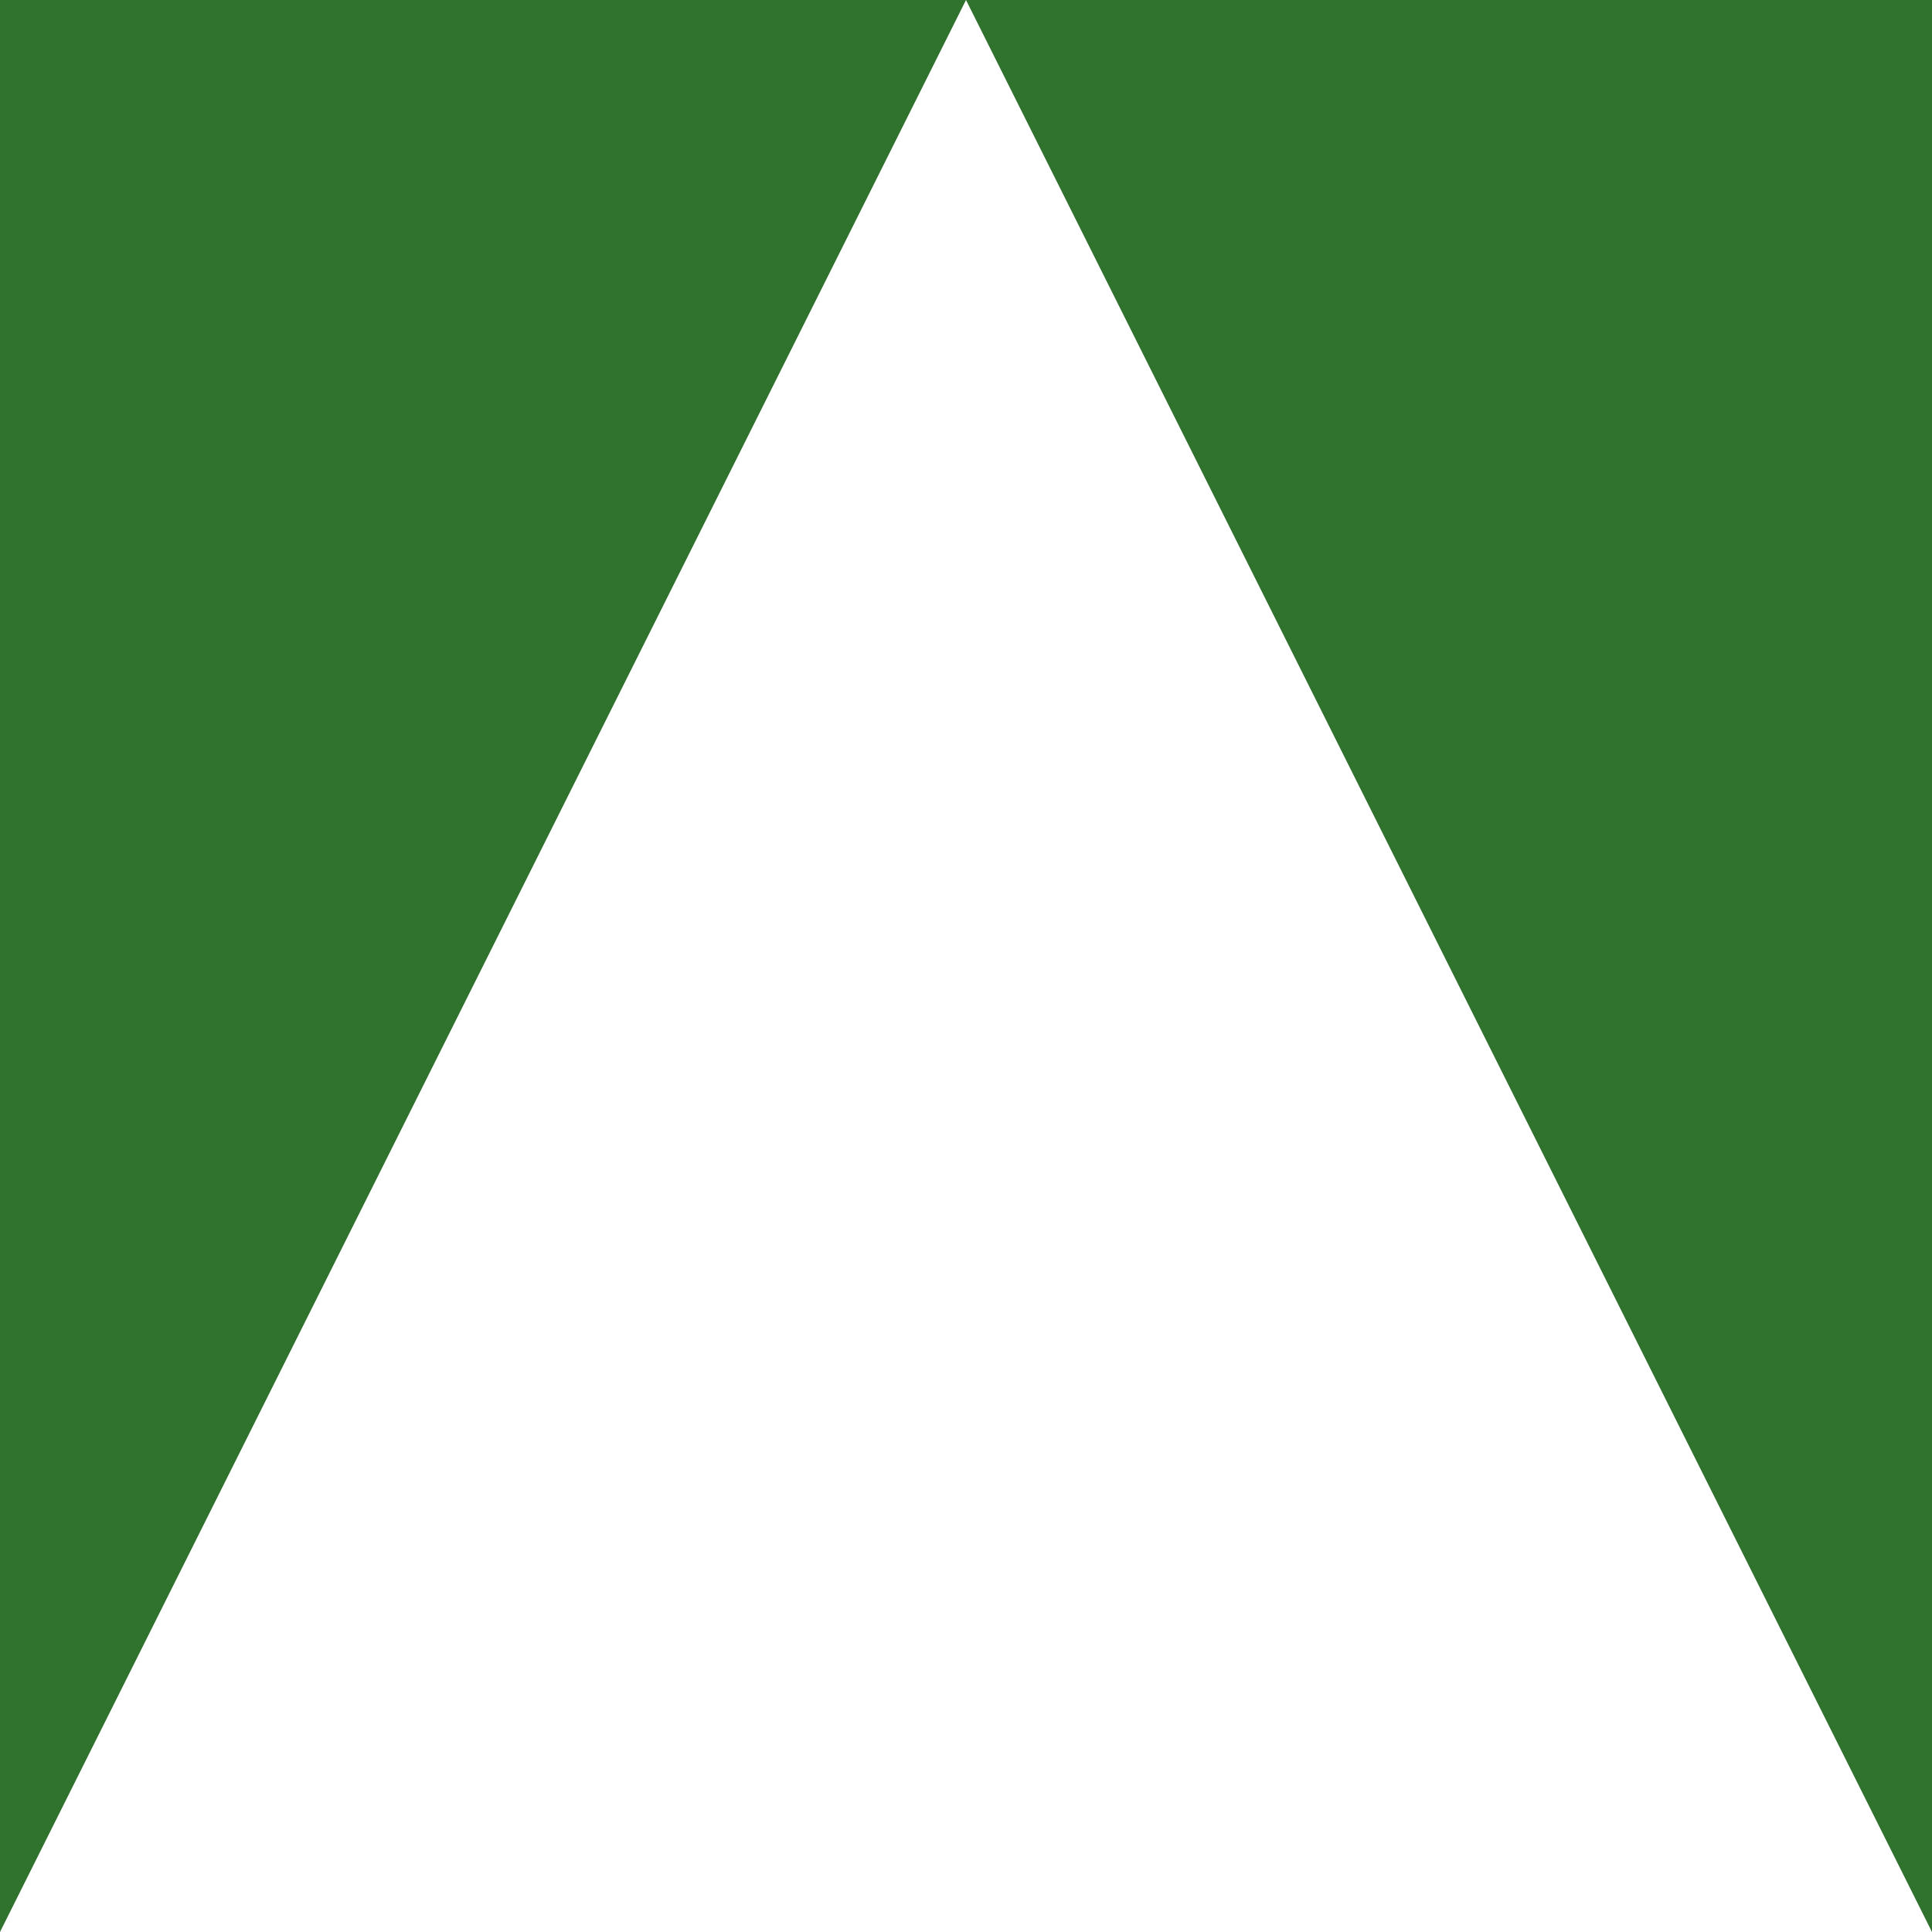
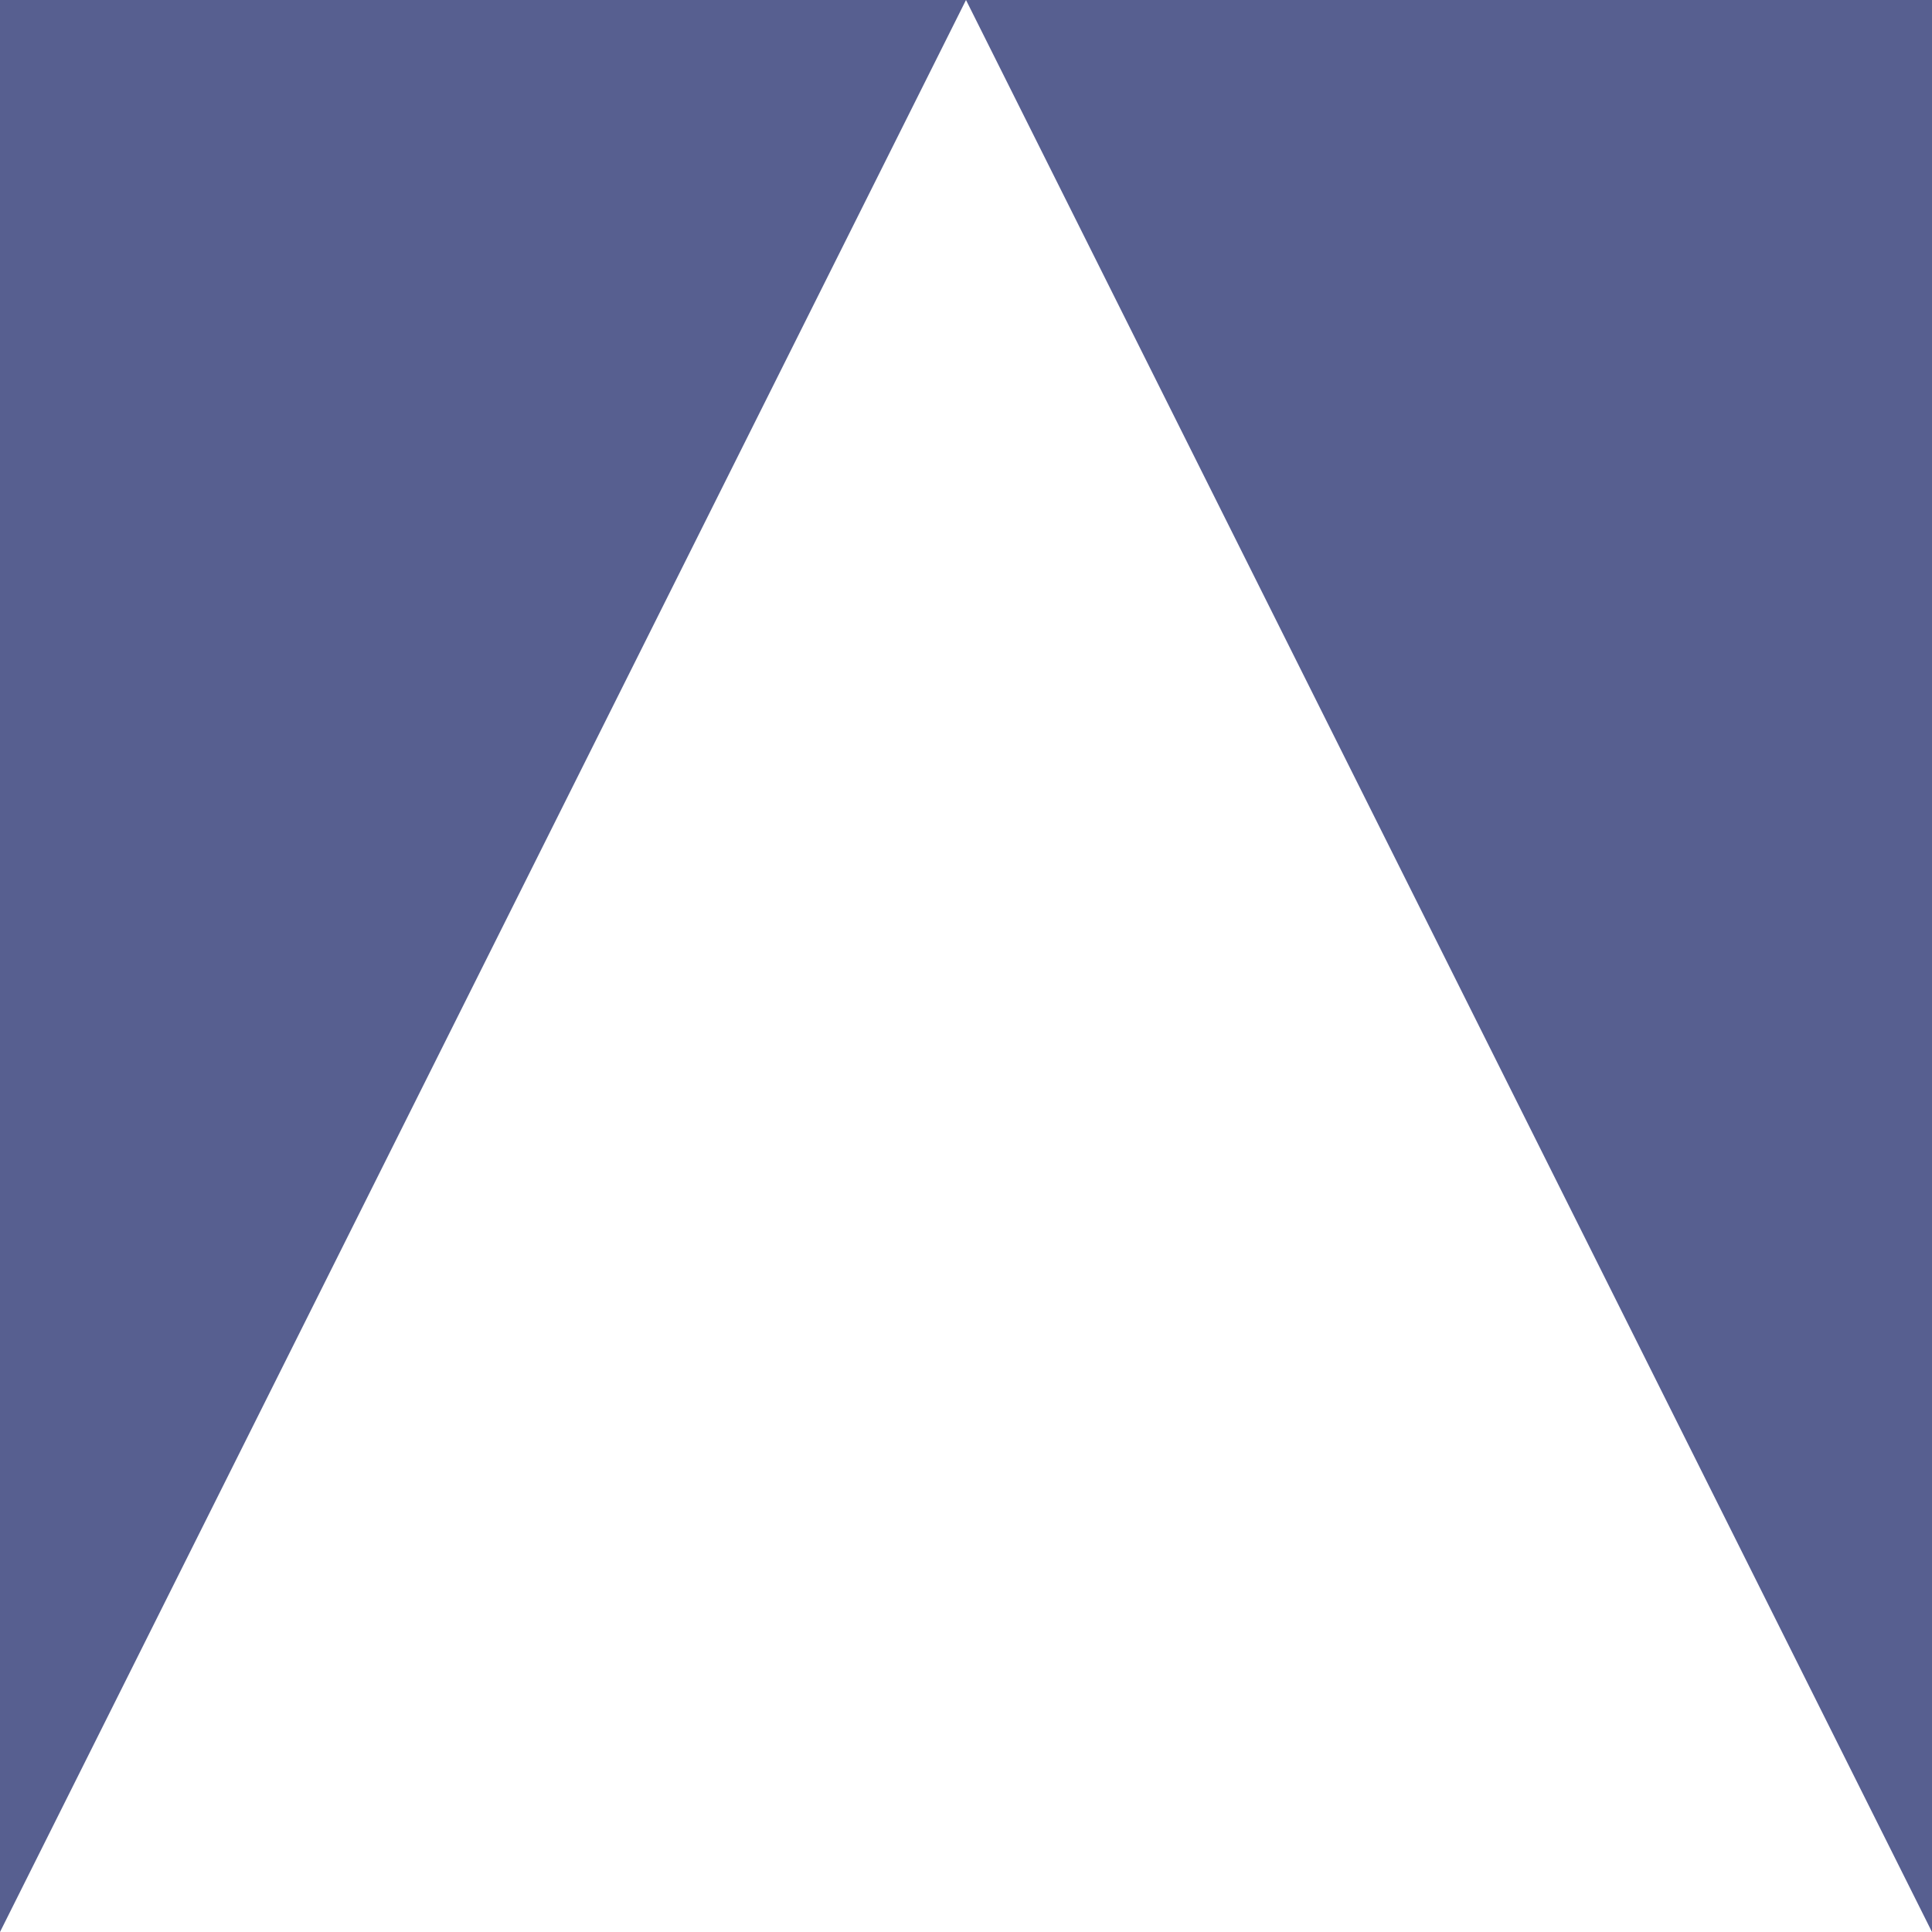
<svg xmlns="http://www.w3.org/2000/svg" version="1.1" class="point-background" width="100" height="100">
-   <path d="M 0,0 0,100 50,0 z" fill="#2f732f" />
-   <path d="M 50,0 100,0 100,100 z" fill="#2f732f" />
+   <path d="M 0,0 0,100 50,0 z" fill="#575f90" />
+   <path d="M 50,0 100,0 100,100 z" fill="#575f90" />
</svg>
